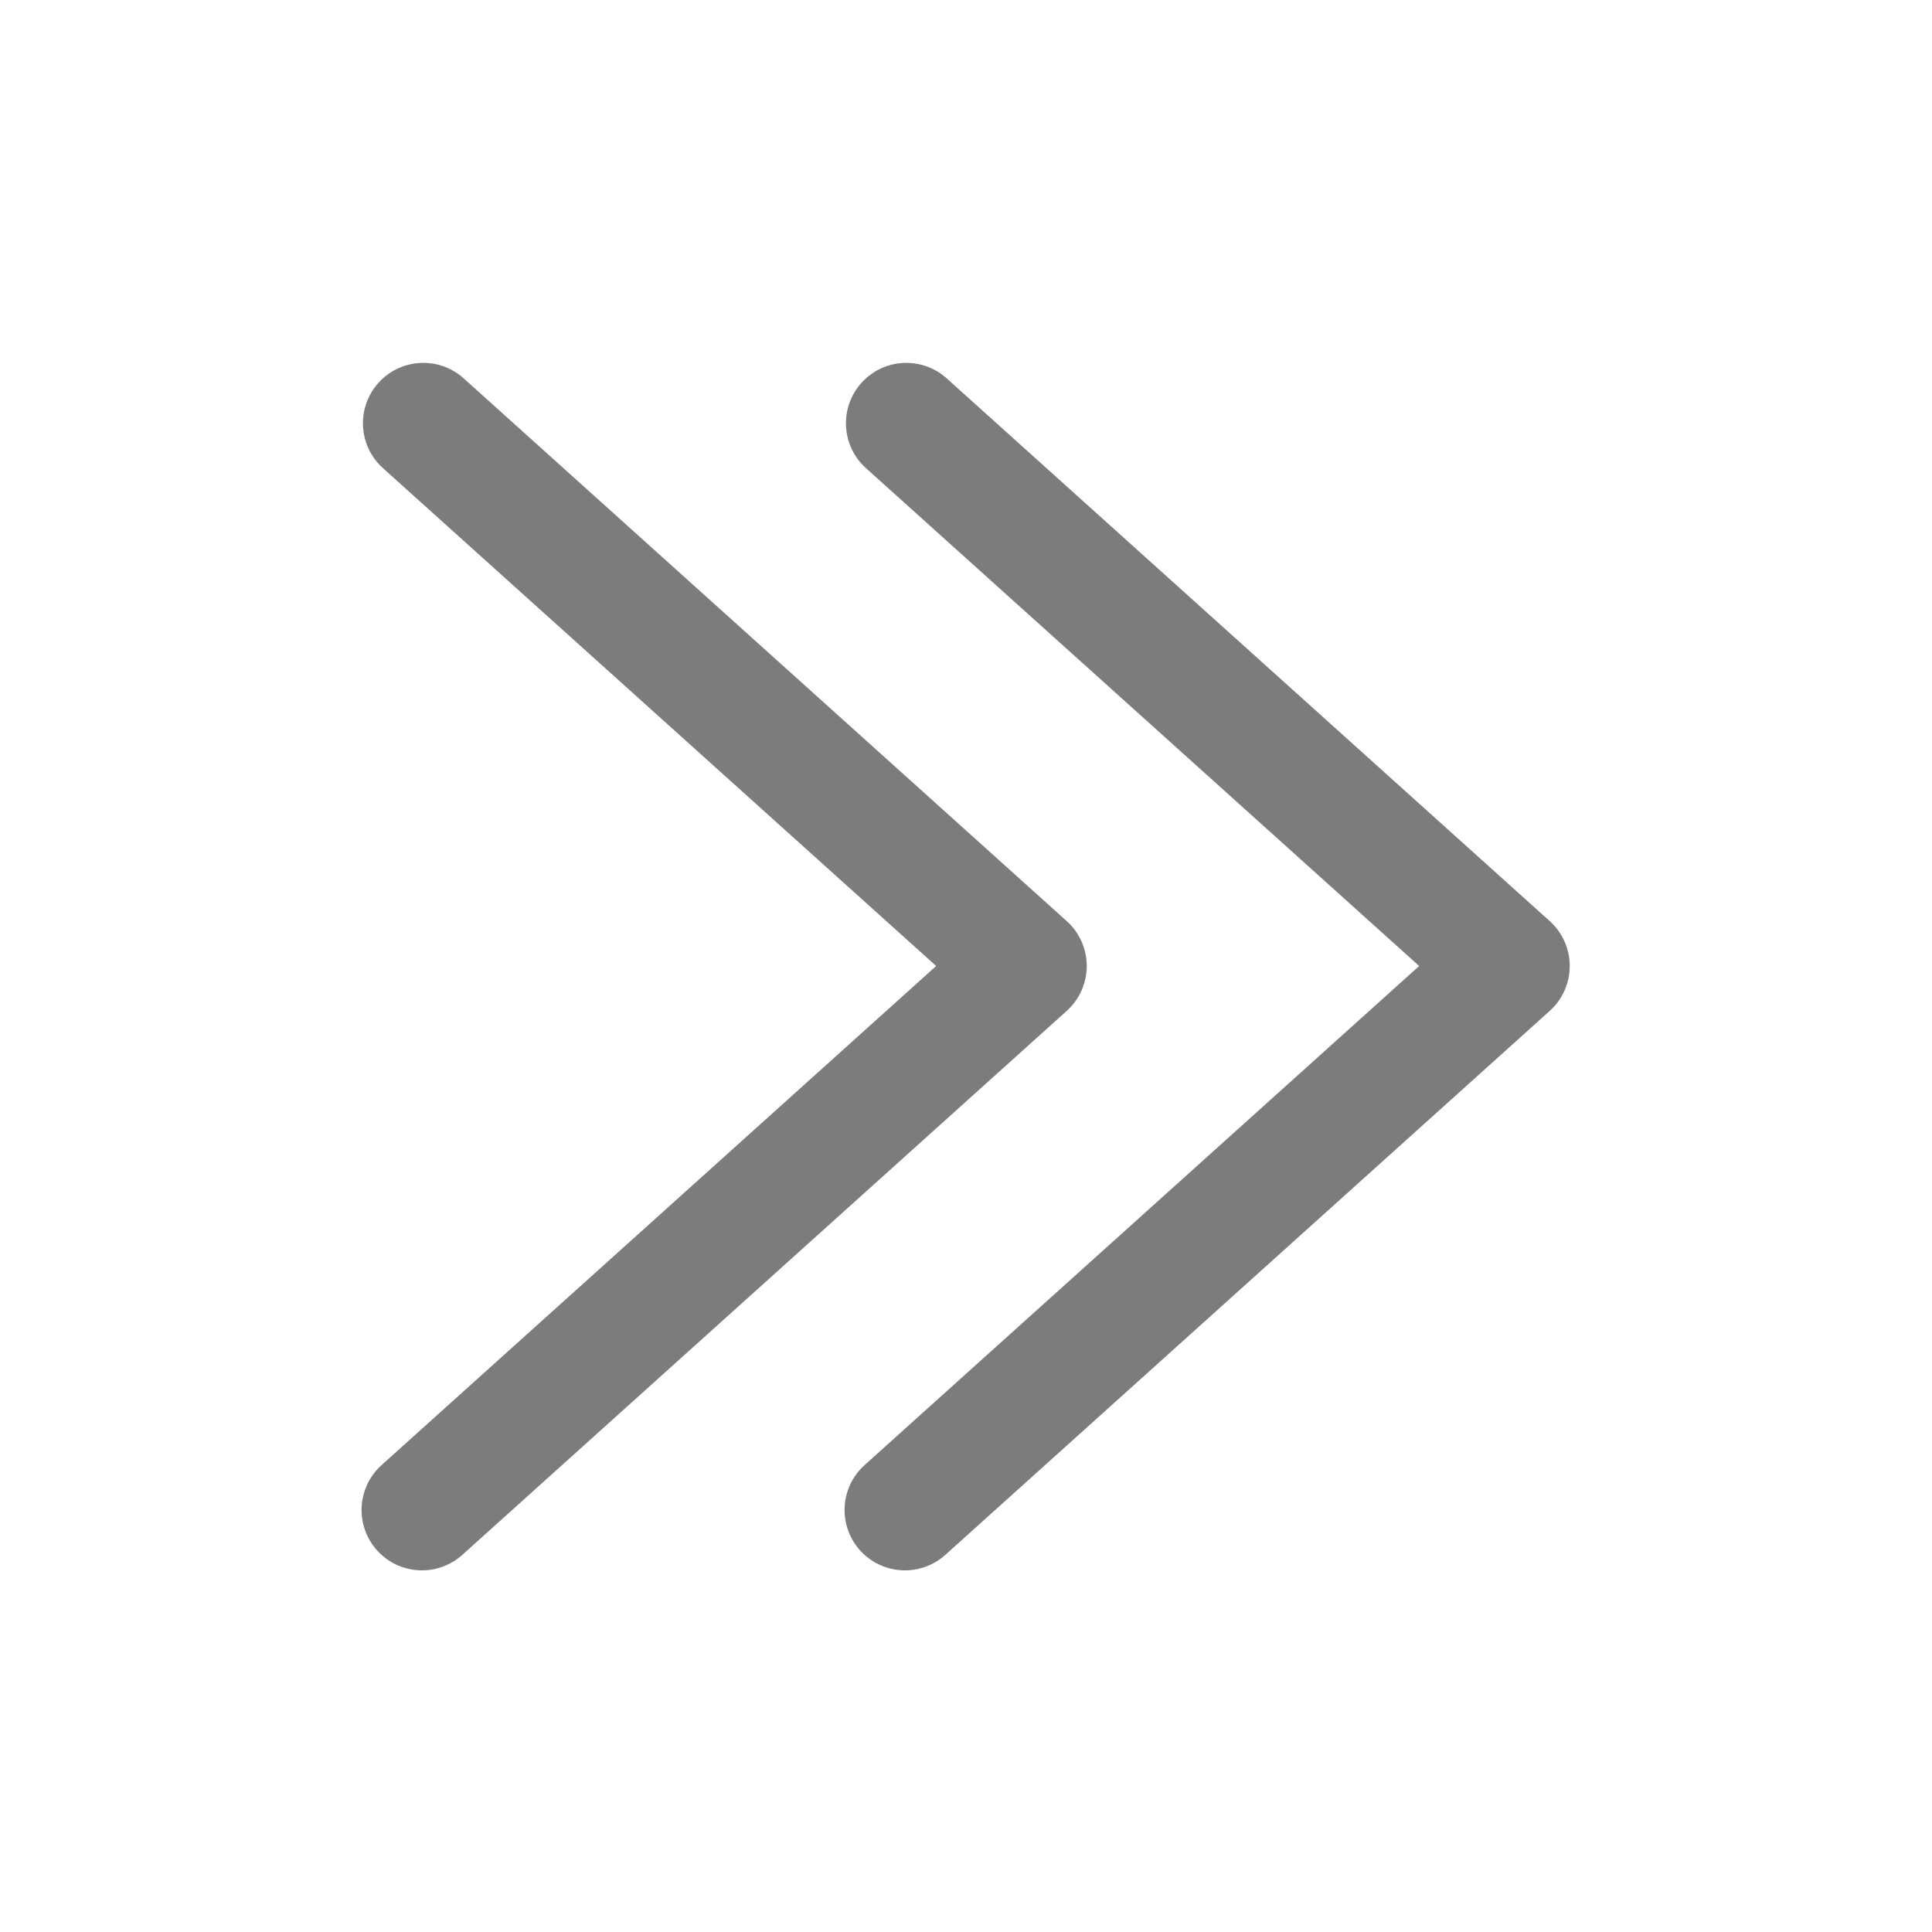
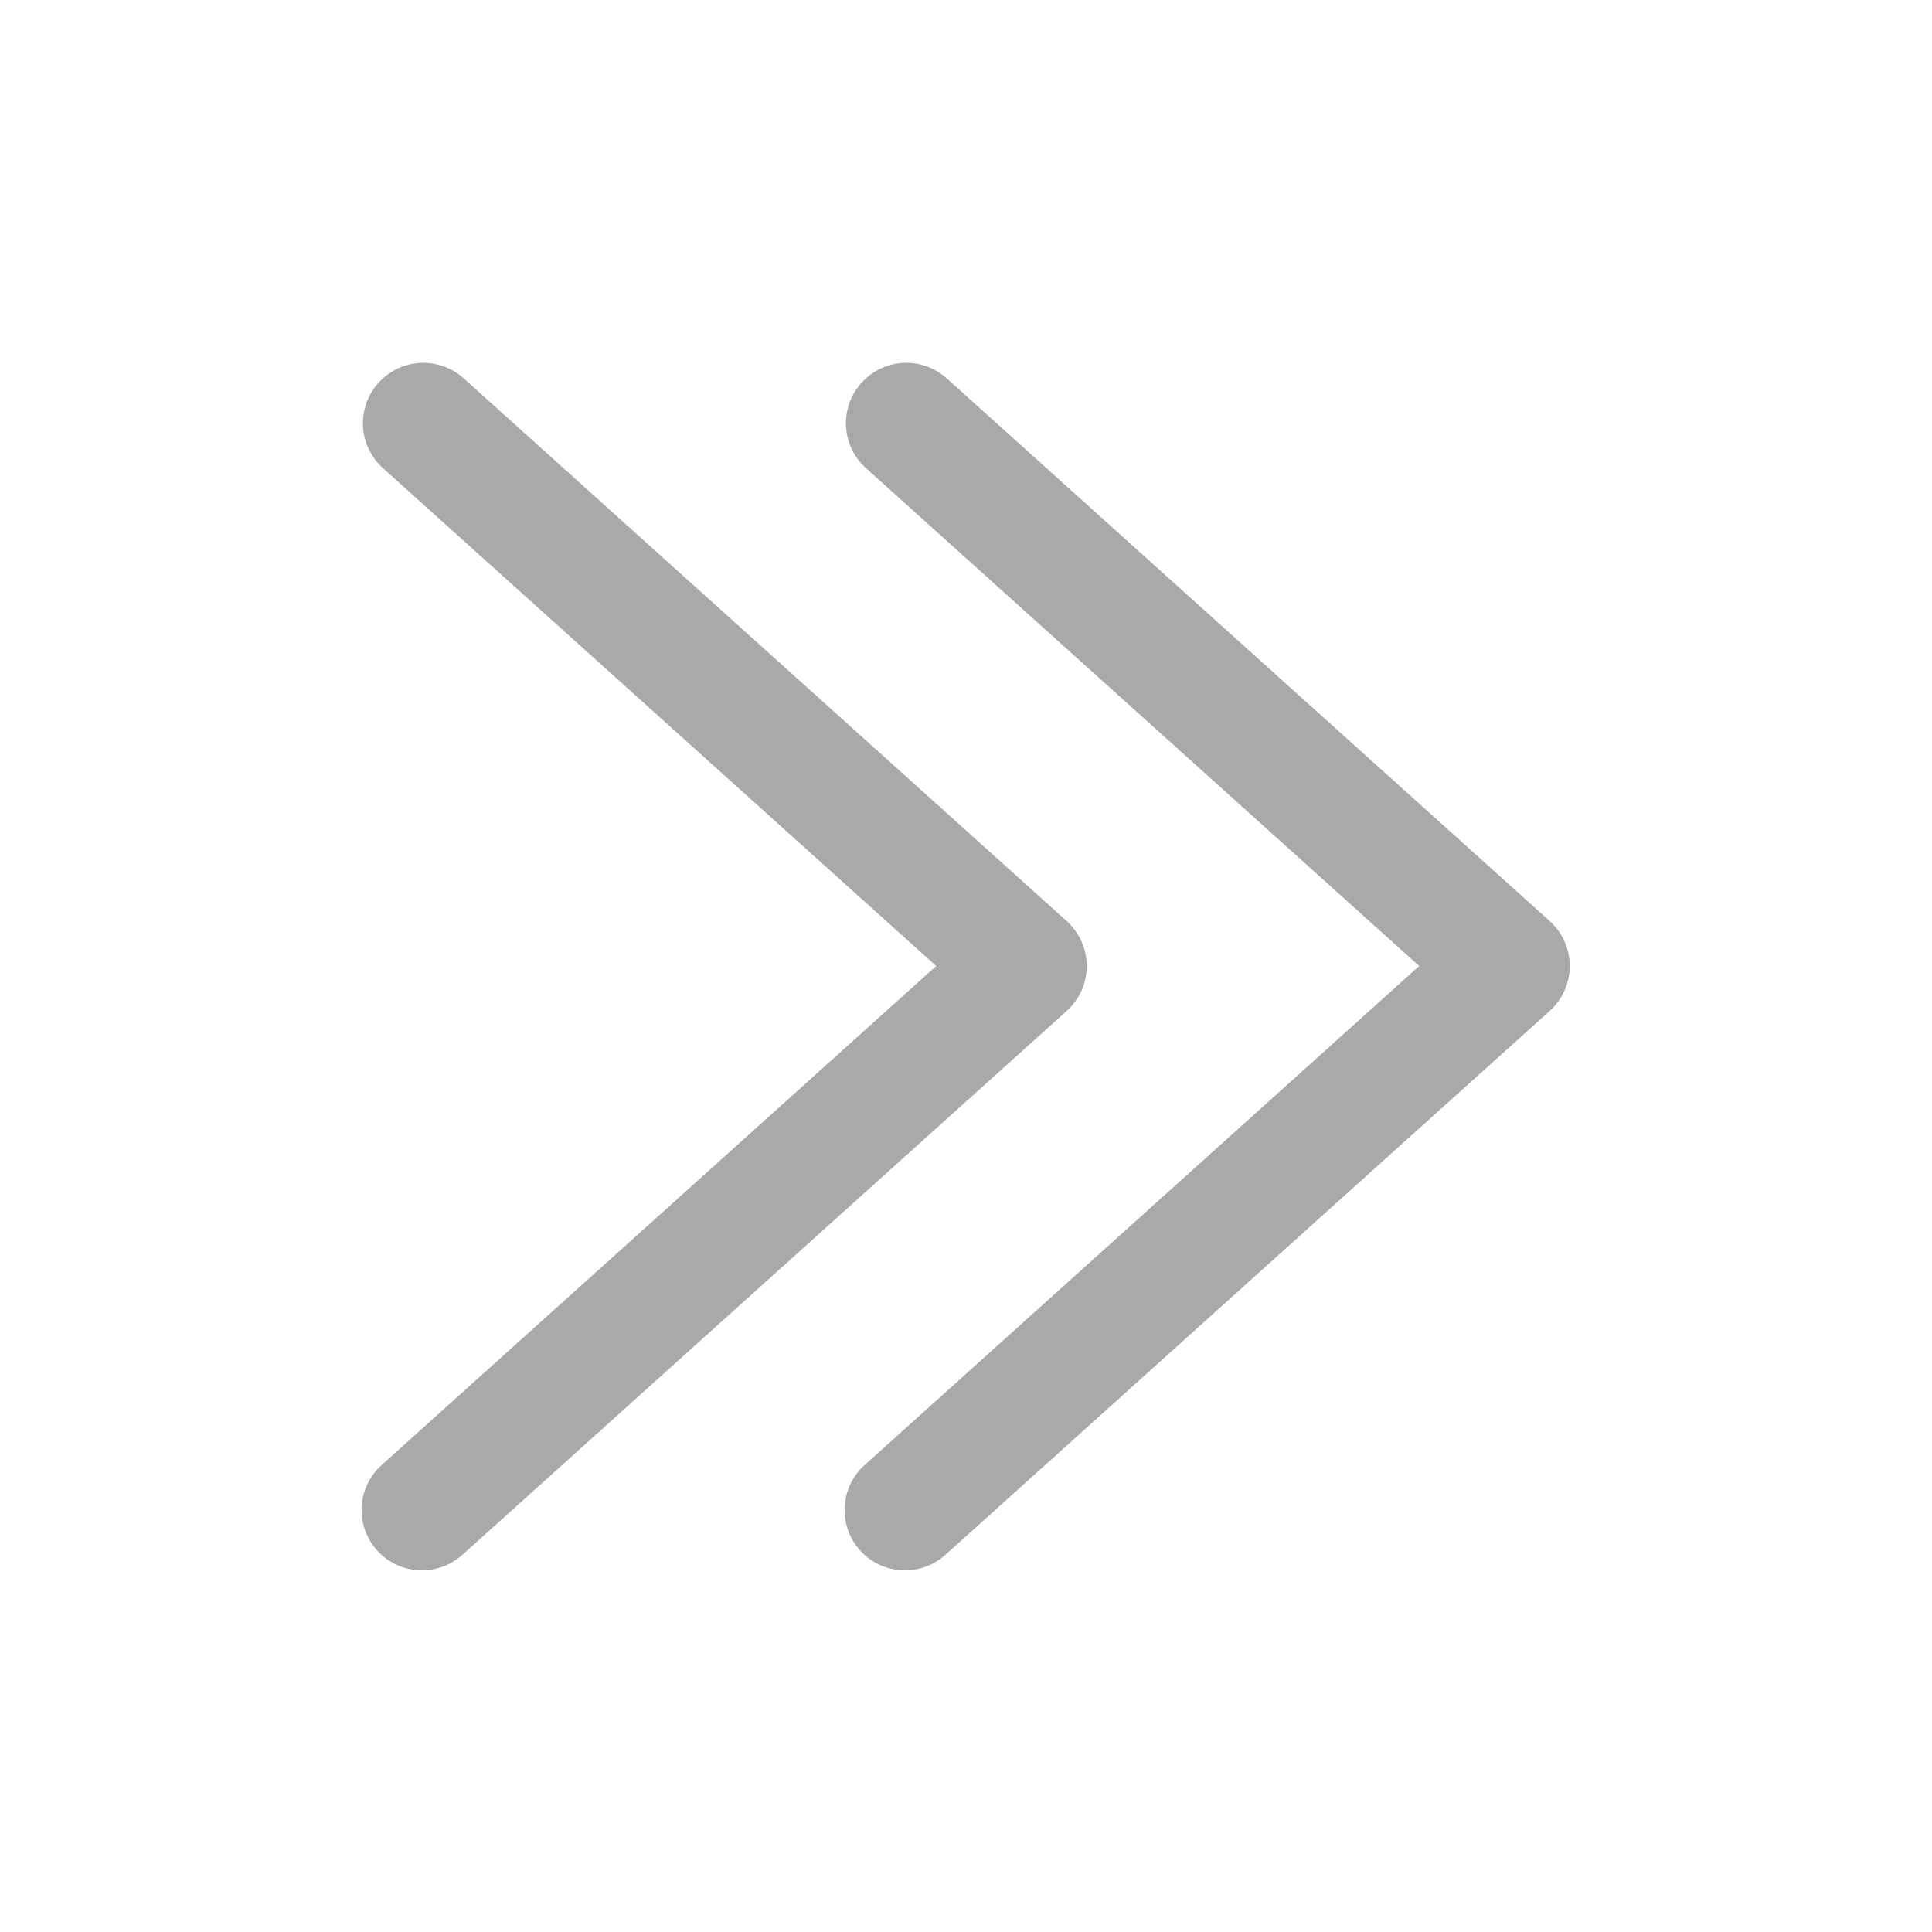
<svg xmlns="http://www.w3.org/2000/svg" width="16" height="16" viewBox="0 0 16 16">
-   <path fill="#5C5C5C" fill-opacity=".8" fill-rule="evenodd" d="M7.753 8L3.166 3.872a.5.5 0 0 1 .668-.744l5 4.5a.5.5 0 0 1 0 .744l-5 4.5a.5.5 0 1 1-.668-.744L7.753 8zm4 0L7.166 3.872a.5.5 0 0 1 .668-.744l5 4.5a.5.5 0 0 1 0 .744l-5 4.5a.5.5 0 1 1-.668-.744L11.753 8z" />
+   <path fill="darkgrey" fill-rule="evenodd" d="M7.753 8L3.166 3.872a.5.5 0 0 1 .668-.744l5 4.5a.5.5 0 0 1 0 .744l-5 4.5a.5.5 0 1 1-.668-.744L7.753 8zm4 0L7.166 3.872a.5.5 0 0 1 .668-.744l5 4.5a.5.5 0 0 1 0 .744l-5 4.5a.5.5 0 1 1-.668-.744L11.753 8z" />
</svg>
